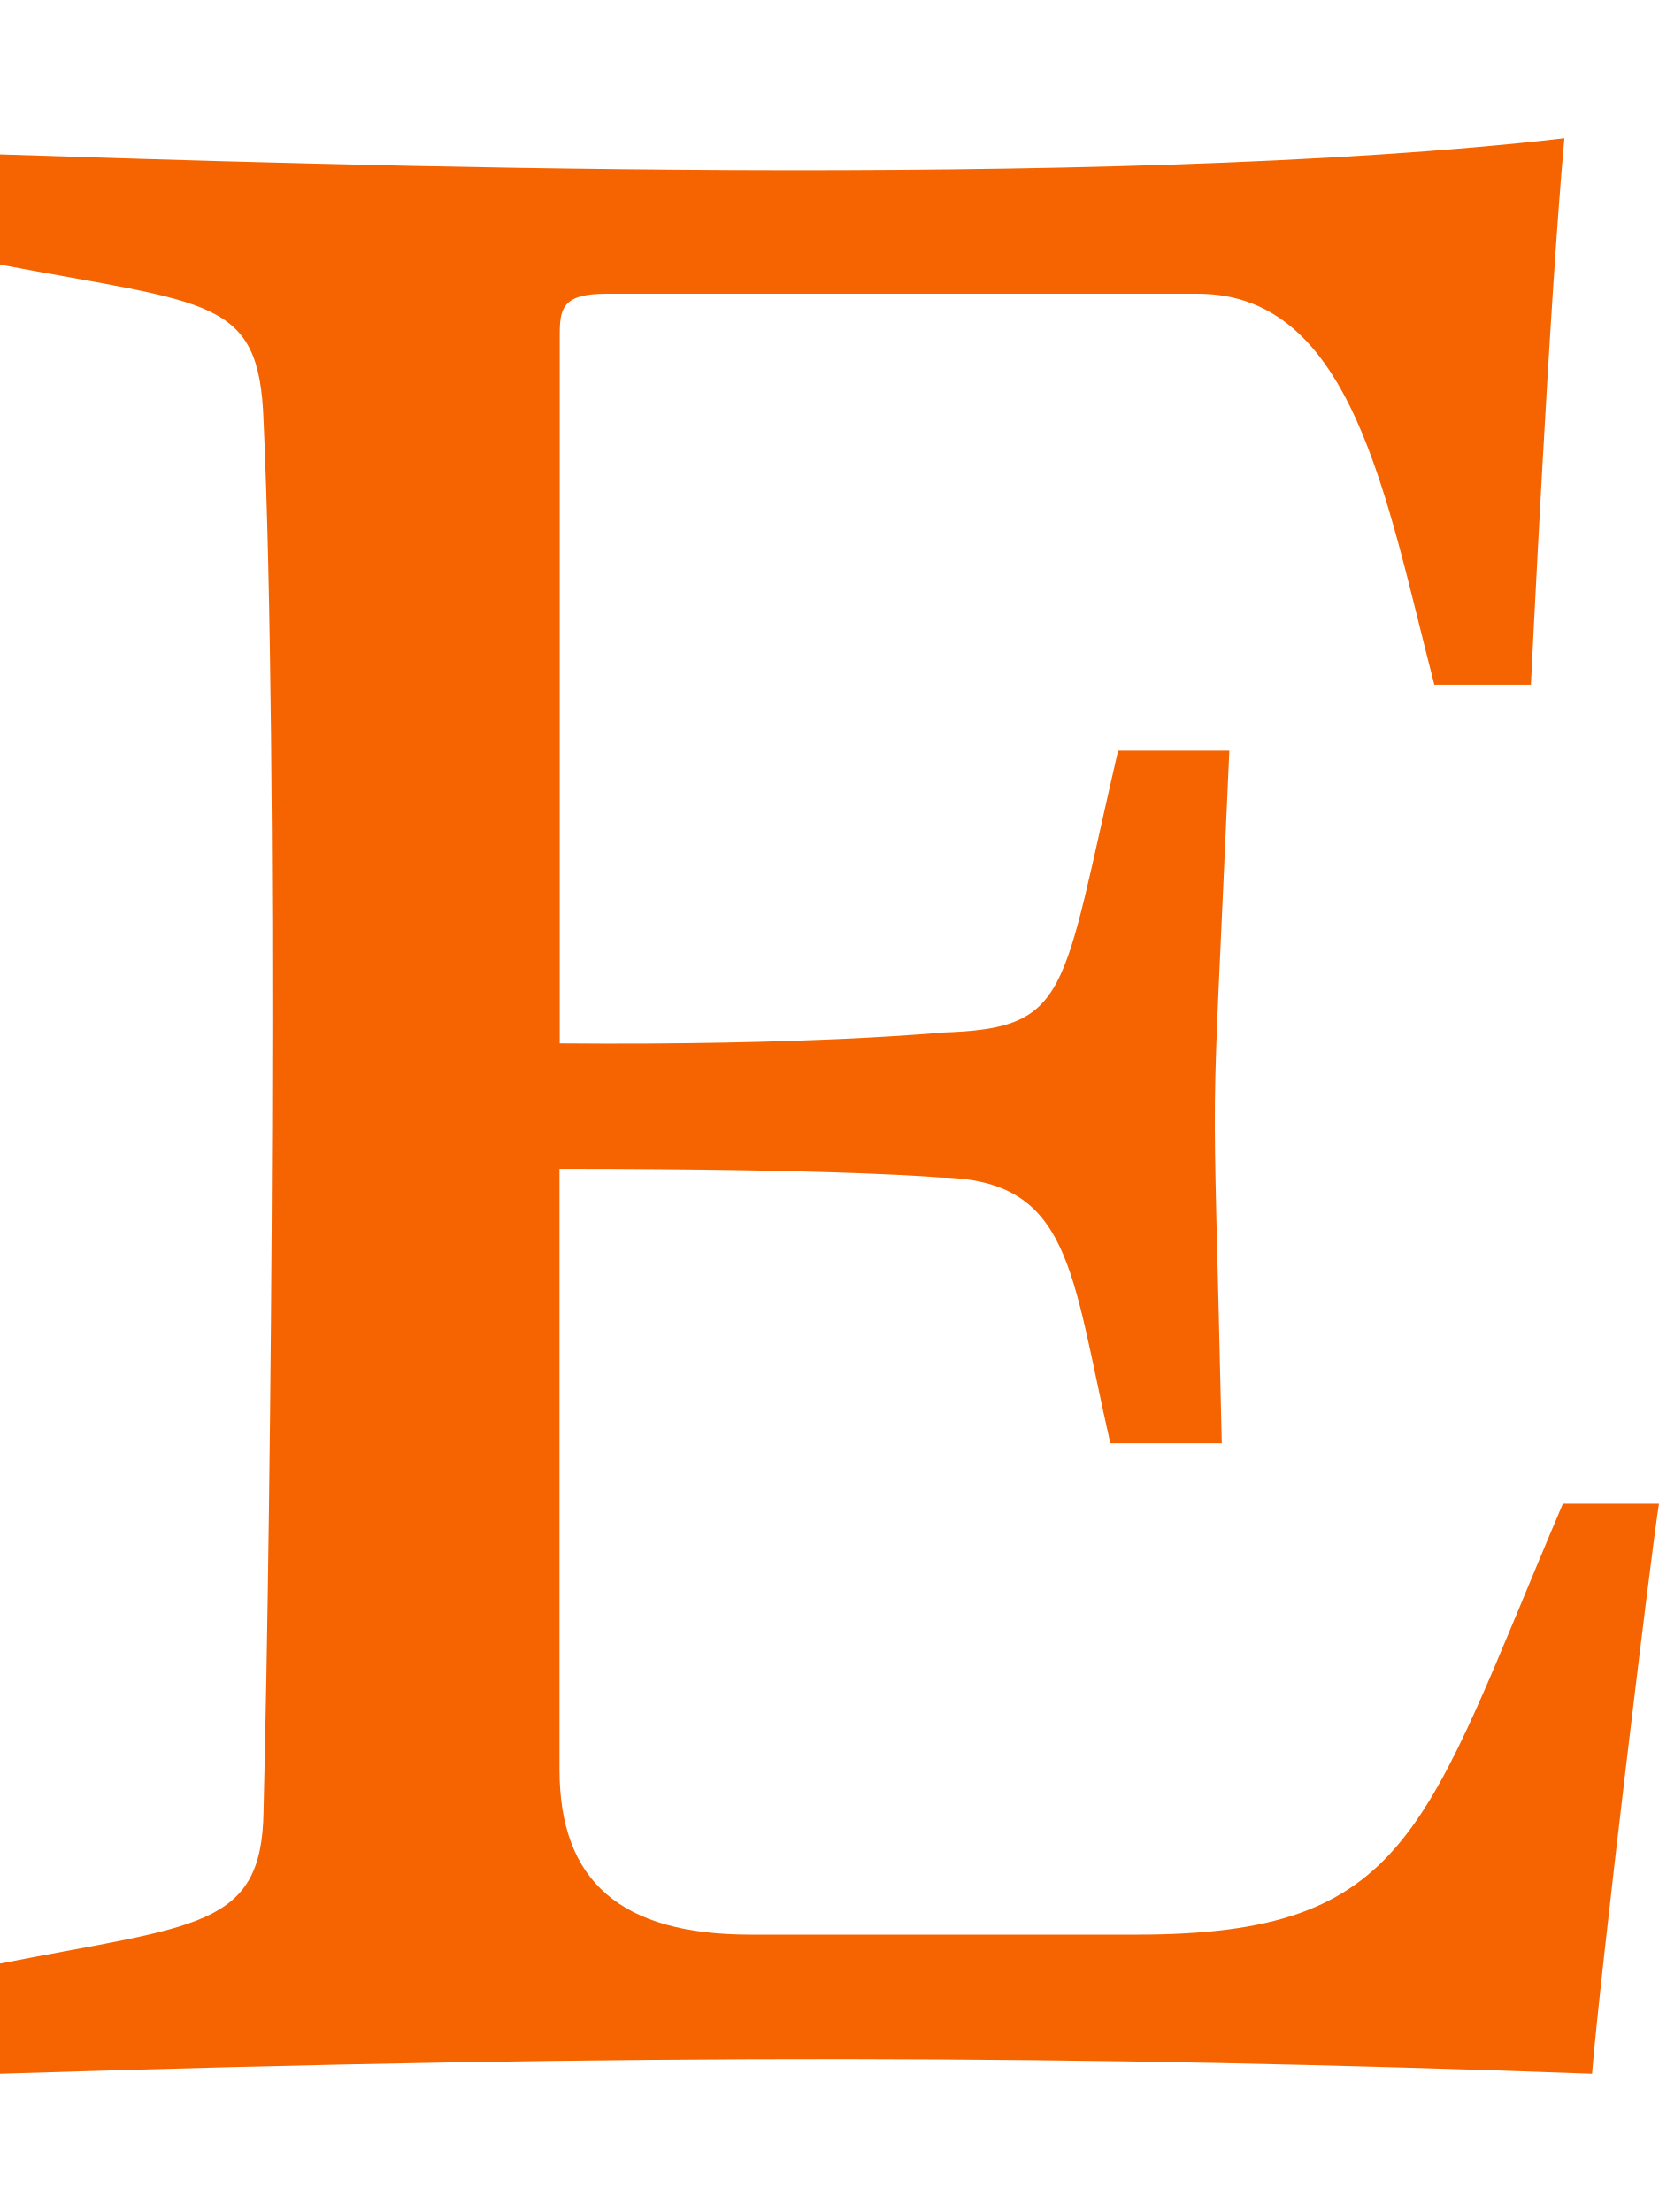
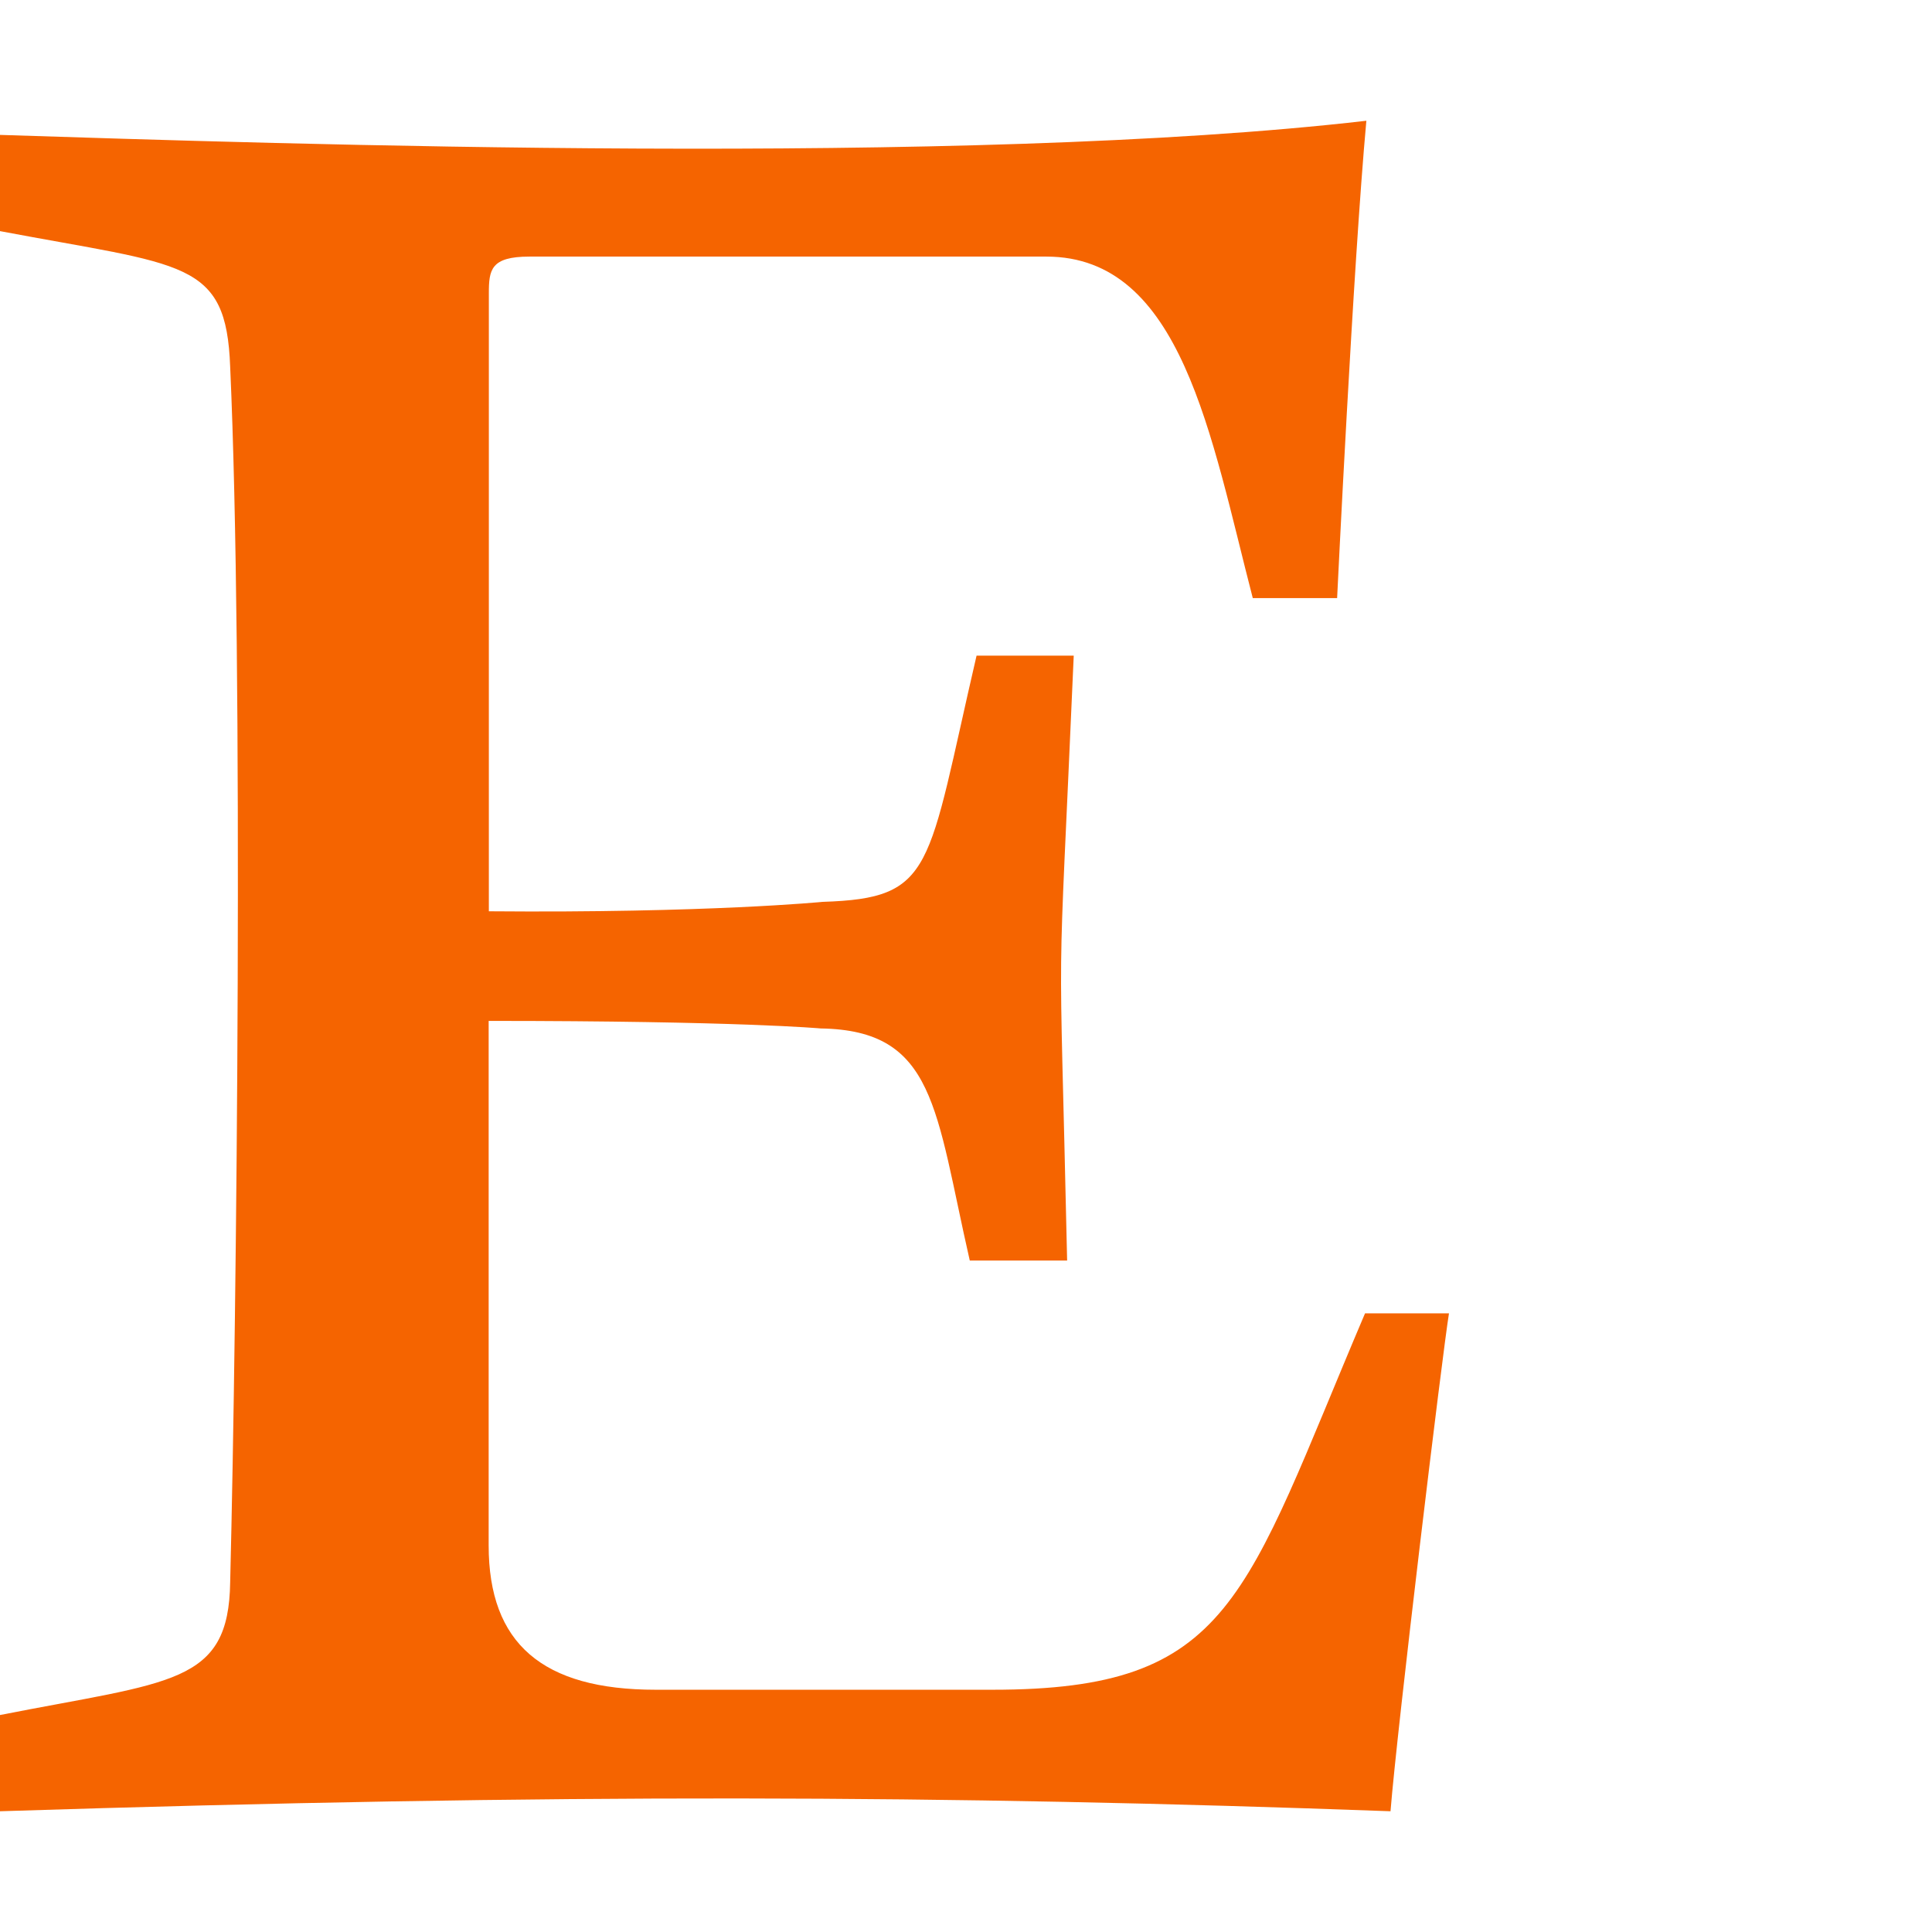
- <svg xmlns="http://www.w3.org/2000/svg" aria-hidden="true" focusable="false" data-prefix="fab" data-icon="etsy" class="svg-inline--fa fa-etsy" role="img" viewBox="0 0 384 512">
+ <svg xmlns="http://www.w3.org/2000/svg" aria-hidden="true" focusable="false" data-prefix="fab" data-icon="etsy" class="svg-inline--fa fa-etsy" role="img" viewBox="0 0 512 512">
  <path fill="rgb(245, 100, 0)" d="M384 348c-1.75 10.75-13.75 110-15.5 132-117.9-4.299-219.9-4.743-368.5 0v-25.5c45.46-8.948 60.63-8.019 61-35.25 1.793-72.32 3.524-244.1 0-322-1.029-28.46-12.13-26.76-61-36v-25.5c73.89 2.358 255.9 8.551 362.1-3.75-3.5 38.25-7.75 126.5-7.75 126.5H332C320.9 115.7 313.2 68 277.3 68h-137c-10.25 0-10.75 3.5-10.75 9.75V241.5c58 .5 88.5-2.5 88.5-2.5 29.77-.951 27.56-8.502 40.75-65.25h25.75c-4.407 101.4-3.91 61.83-1.75 160.3H257c-9.155-40.09-9.065-61.04-39.5-61.5 0 0-21.5-2-88-2v139c0 26 14.25 38.25 44.25 38.25H263c63.64 0 66.56-24.1 98.75-99.75H384z" />
</svg>
